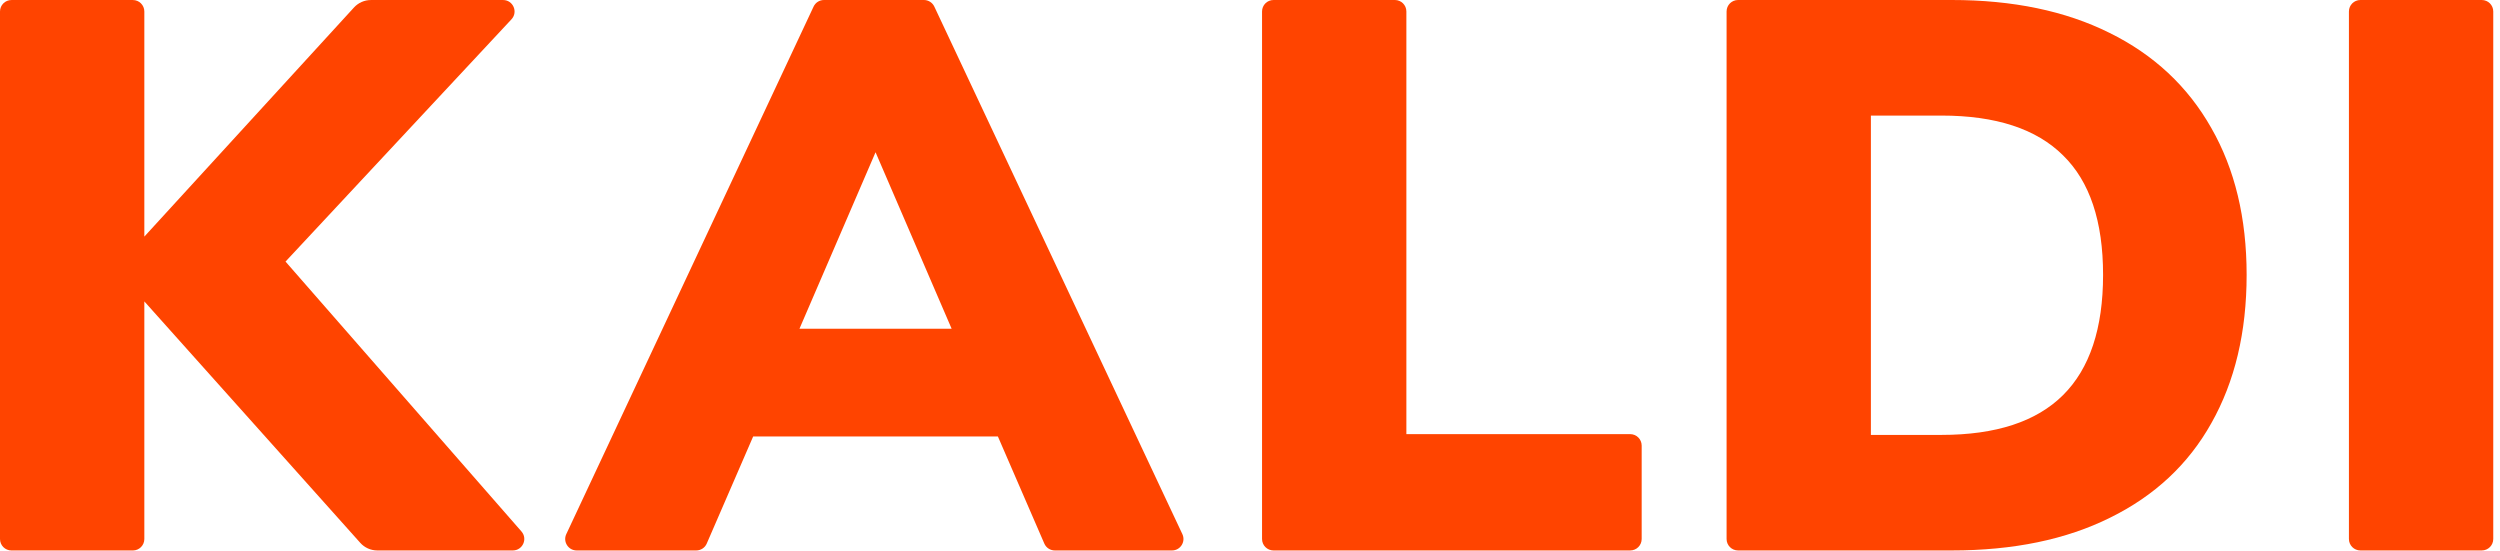
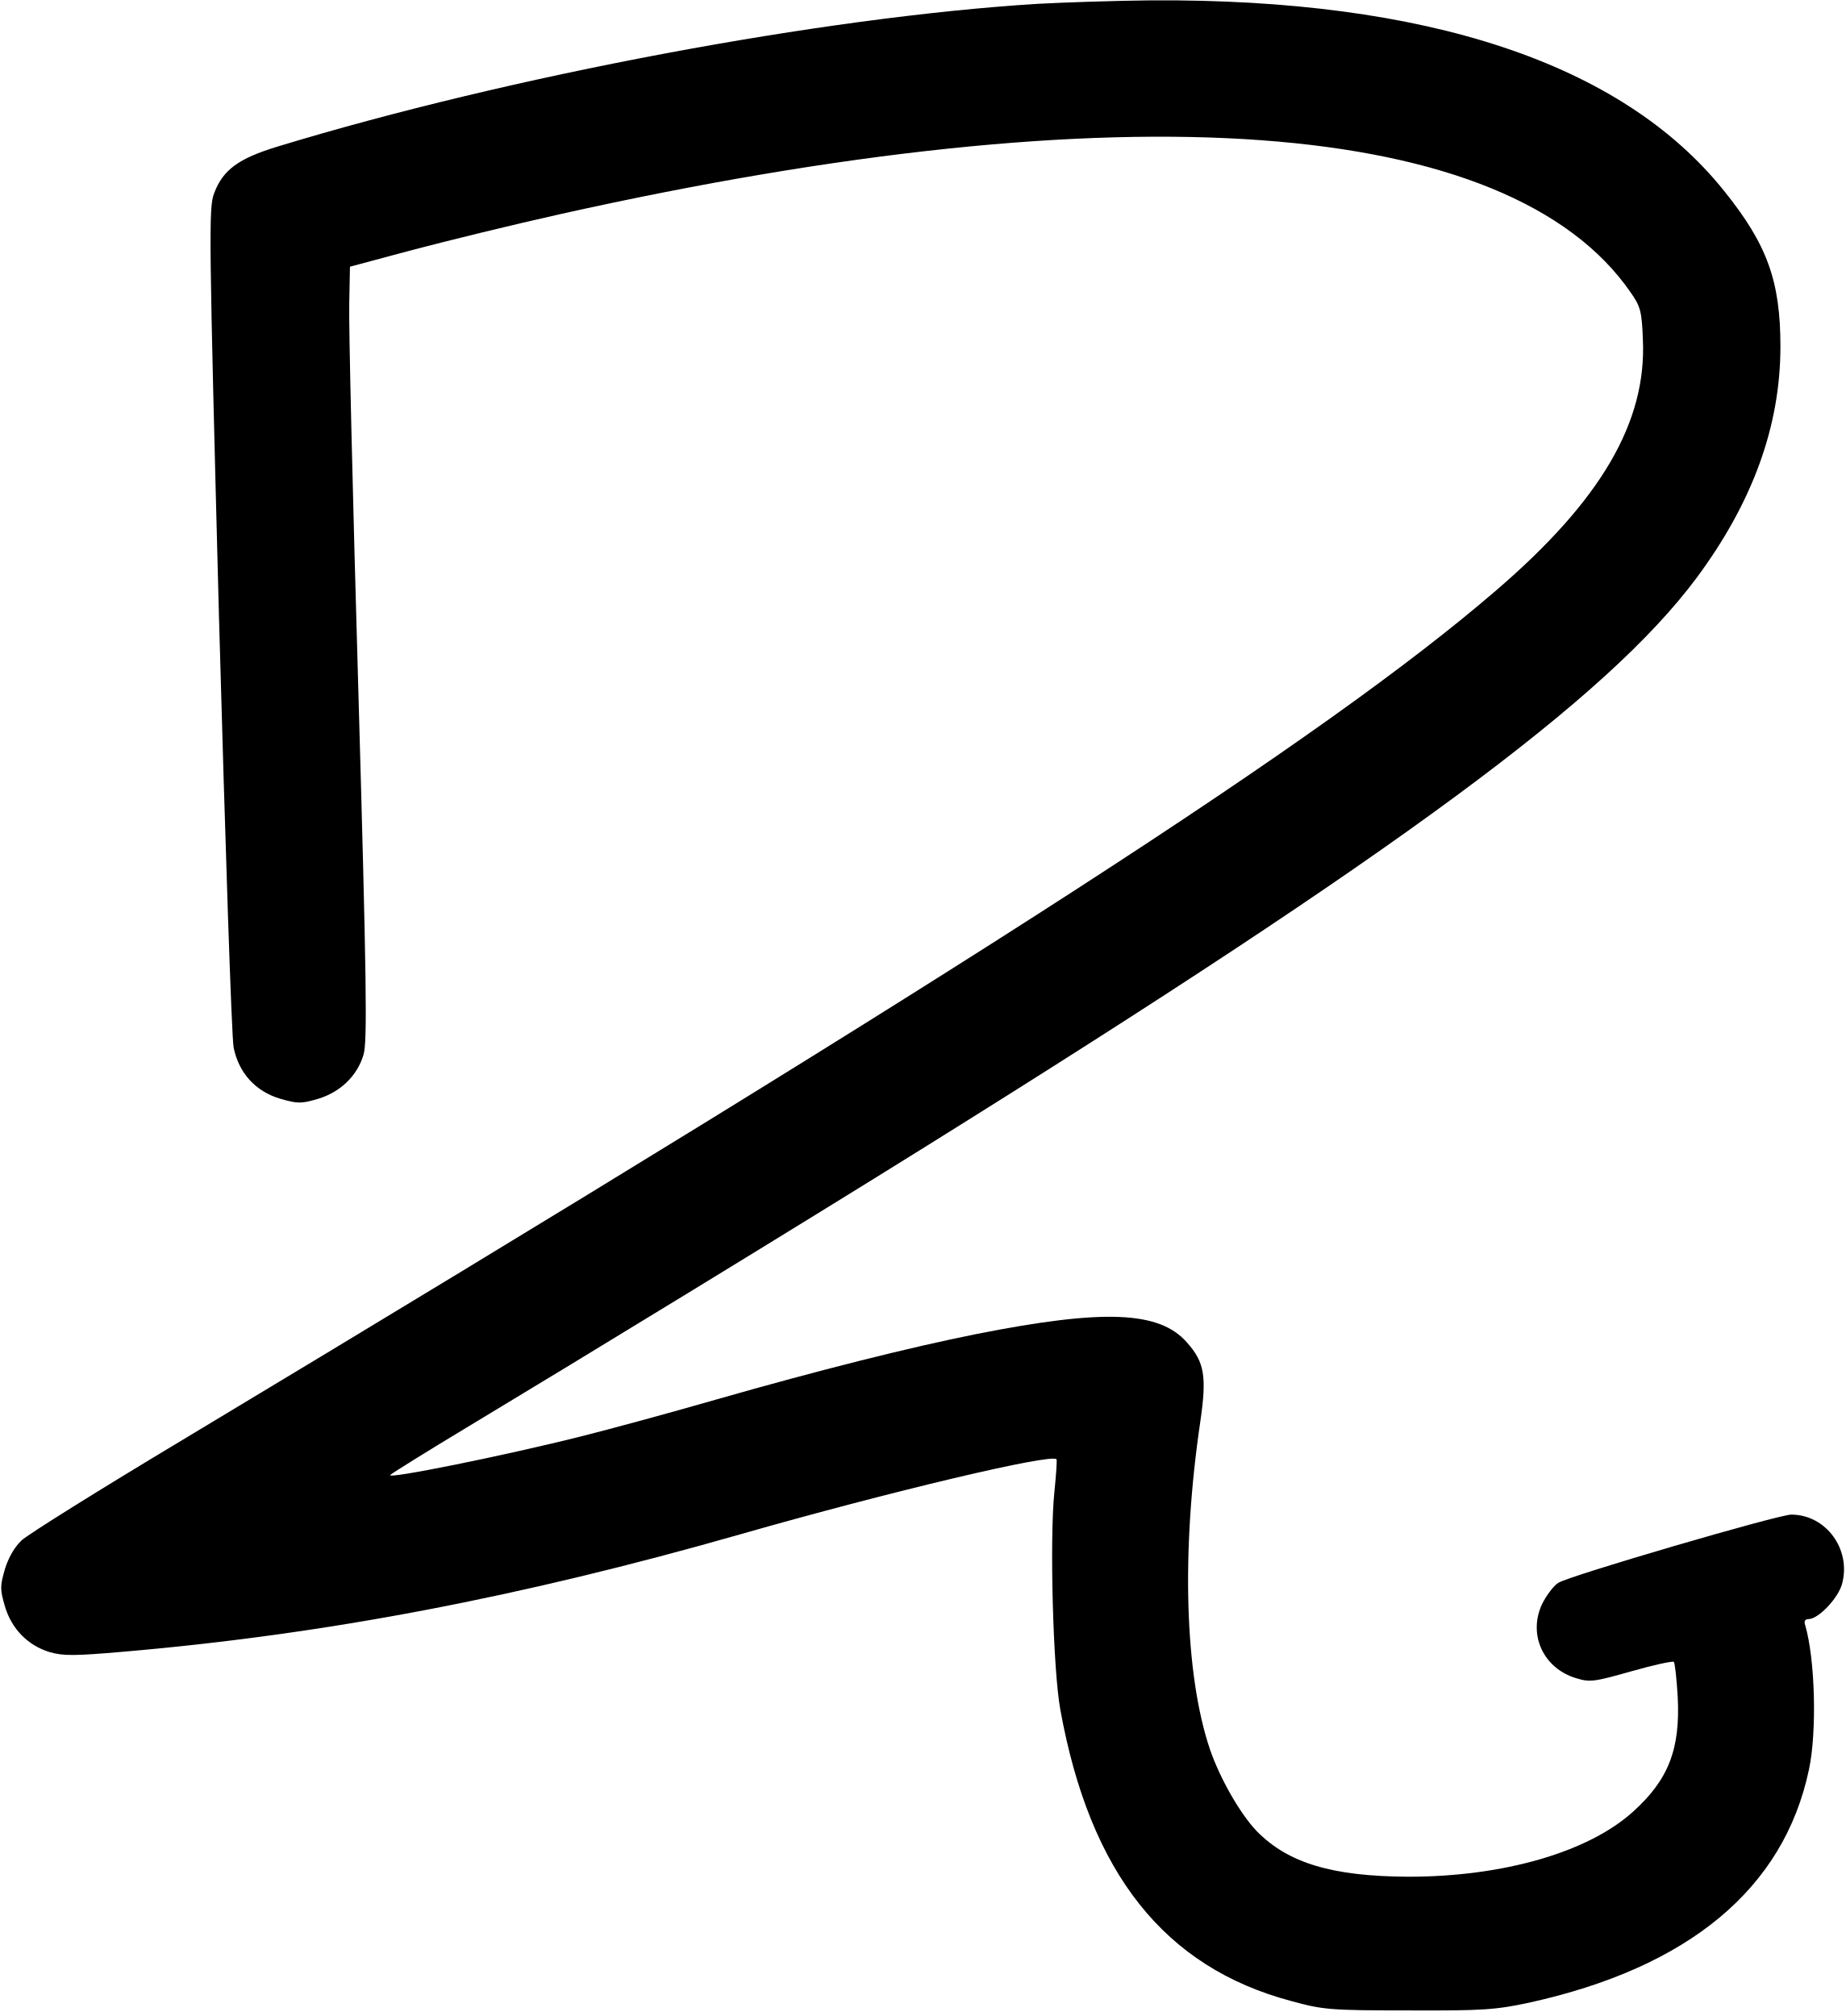
- <svg xmlns="http://www.w3.org/2000/svg" xmlns:xlink="http://www.w3.org/1999/xlink" viewBox="0 0 109 24">
-   <g transform="translate(-1470)">
-     <g style="mix-blend-mode:normal" transform="translate(1470)" fill="#f40">
-       <use xlink:href="#b" style="mix-blend-mode:normal" />
-       <use xlink:href="#c" style="mix-blend-mode:normal" />
-       <use xlink:href="#d" style="mix-blend-mode:normal" />
-       <use xlink:href="#e" style="mix-blend-mode:normal" />
-       <use xlink:href="#f" style="mix-blend-mode:normal" />
-     </g>
+ <svg xmlns="http://www.w3.org/2000/svg" version="1.0" width="530pt" height="579pt" viewBox="0 0 530 579" preserveAspectRatio="xMidYMid meet">
+   <g transform="translate(0,579) scale(0.1,-0.1)" fill="#000000" stroke="none">
+     <path d="M2980 5779 c-616 -38 -1517 -207 -2183 -410 -112 -34 -157 -67 -182 -134 -16 -41 -15 -113 14 -1222 18 -648 36 -1202 42 -1232 15 -73 63 -126 135 -147 49 -14 59 -14 107 0 64 19 113 66 131 127 11 37 9 205 -15 1049 -16 553 -28 1052 -26 1110 l2 104 179 48 c99 26 290 73 425 103 1618 361 2726 280 3074 -225 28 -40 32 -54 35 -135 11 -238 -121 -463 -423 -722 -490 -422 -1478 -1060 -3770 -2438 -237 -142 -445 -272 -463 -289 -21 -20 -38 -50 -48 -83 -14 -48 -14 -58 0 -106 19 -65 66 -113 129 -132 39 -11 70 -11 209 1 583 50 1143 157 1776 338 427 122 891 232 906 215 2 -2 -1 -44 -6 -94 -14 -133 -4 -510 17 -625 85 -470 299 -740 663 -837 91 -25 111 -27 337 -27 214 -1 251 2 345 22 460 101 733 328 805 670 23 108 18 316 -11 415 -4 11 0 17 10 17 28 0 85 60 96 101 27 99 -46 199 -146 199 -37 0 -639 -176 -669 -196 -13 -8 -34 -36 -46 -60 -42 -88 3 -186 98 -214 39 -12 52 -10 158 20 63 18 118 30 122 27 3 -4 8 -48 11 -100 8 -151 -27 -239 -128 -330 -129 -117 -374 -187 -645 -187 -219 1 -346 39 -436 131 -47 49 -105 150 -134 234 -73 215 -83 570 -28 942 19 130 12 171 -38 227 -79 91 -239 97 -603 25 -195 -39 -454 -104 -751 -189 -132 -38 -305 -85 -385 -105 -222 -56 -565 -125 -549 -111 8 7 106 68 219 136 342 206 956 581 1315 805 1367 852 1960 1290 2217 1635 161 217 241 436 241 665 0 188 -38 293 -162 447 -294 367 -854 552 -1646 547 -104 -1 -251 -6 -325 -10z" />
  </g>
-   <defs>
-     <path id="b" d="M22.735 23.171c.283.323.053.829-.376.829h-5.907c-.285 0-.556-.121-.745-.333l-9.414-10.526v10.36c0 .276-.224.5-.5.5h-5.293c-.276 0-.5-.224-.5-.5v-23c0-.276.224-.5.5-.5h5.293c.276 0 .5.224.5.5v9.815l9.141-9.99c.19-.207.457-.325.738-.325h5.762c.437 0 .664.521.366.841l-9.851 10.563 10.287 11.767z" />
-     <path id="c" d="M45.991 24c-.199 0-.38-.118-.459-.301l-2.024-4.669h-10.67l-2.024 4.669c-.079.183-.259.301-.459.301h-5.212c-.366 0-.608-.381-.453-.712l10.782-23c.082-.176.259-.288.453-.288h4.358c.194 0 .37.112.453.287l10.815 23c.156.332-.086.713-.452.713h-5.108zm-11.135-9.668h6.635l-3.317-7.694-3.317 7.694z" />
-     <path id="d" d="M55.525 24c-.276 0-.5-.224-.5-.5v-23c0-.276.224-.5.5-.5h5.293c.276 0 .5.224.5.5v18.428h9.759c.276 0 .5.224.5.5v4.072c0 .276-.224.5-.5.5h-15.552z" />
-     <path id="e" d="M75.279.5c0-.276.224-.5.5-.5h9.315c2.667 0 4.959.477 6.874 1.43 1.938.953 3.42 2.338 4.446 4.153 1.026 1.793 1.539 3.926 1.539 6.4 0 2.496-.513 4.652-1.539 6.468-1.003 1.793-2.474 3.166-4.412 4.119-1.915.953-4.218 1.43-6.908 1.43h-9.315c-.276 0-.5-.224-.5-.5v-23zm9.37 18.462c2.371 0 4.138-.579 5.301-1.736 1.163-1.157 1.744-2.905 1.744-5.242 0-2.338-.581-4.074-1.744-5.209-1.163-1.157-2.93-1.736-5.301-1.736h-3.078v13.923h3.078z" />
-     <path id="f" d="M102.913 24c-.276 0-.5-.224-.5-.5v-23c0-.276.224-.5.5-.5h5.293c.276 0 .5.224.5.5v23c0 .276-.224.5-.5.5h-5.293z" />
-   </defs>
</svg>
